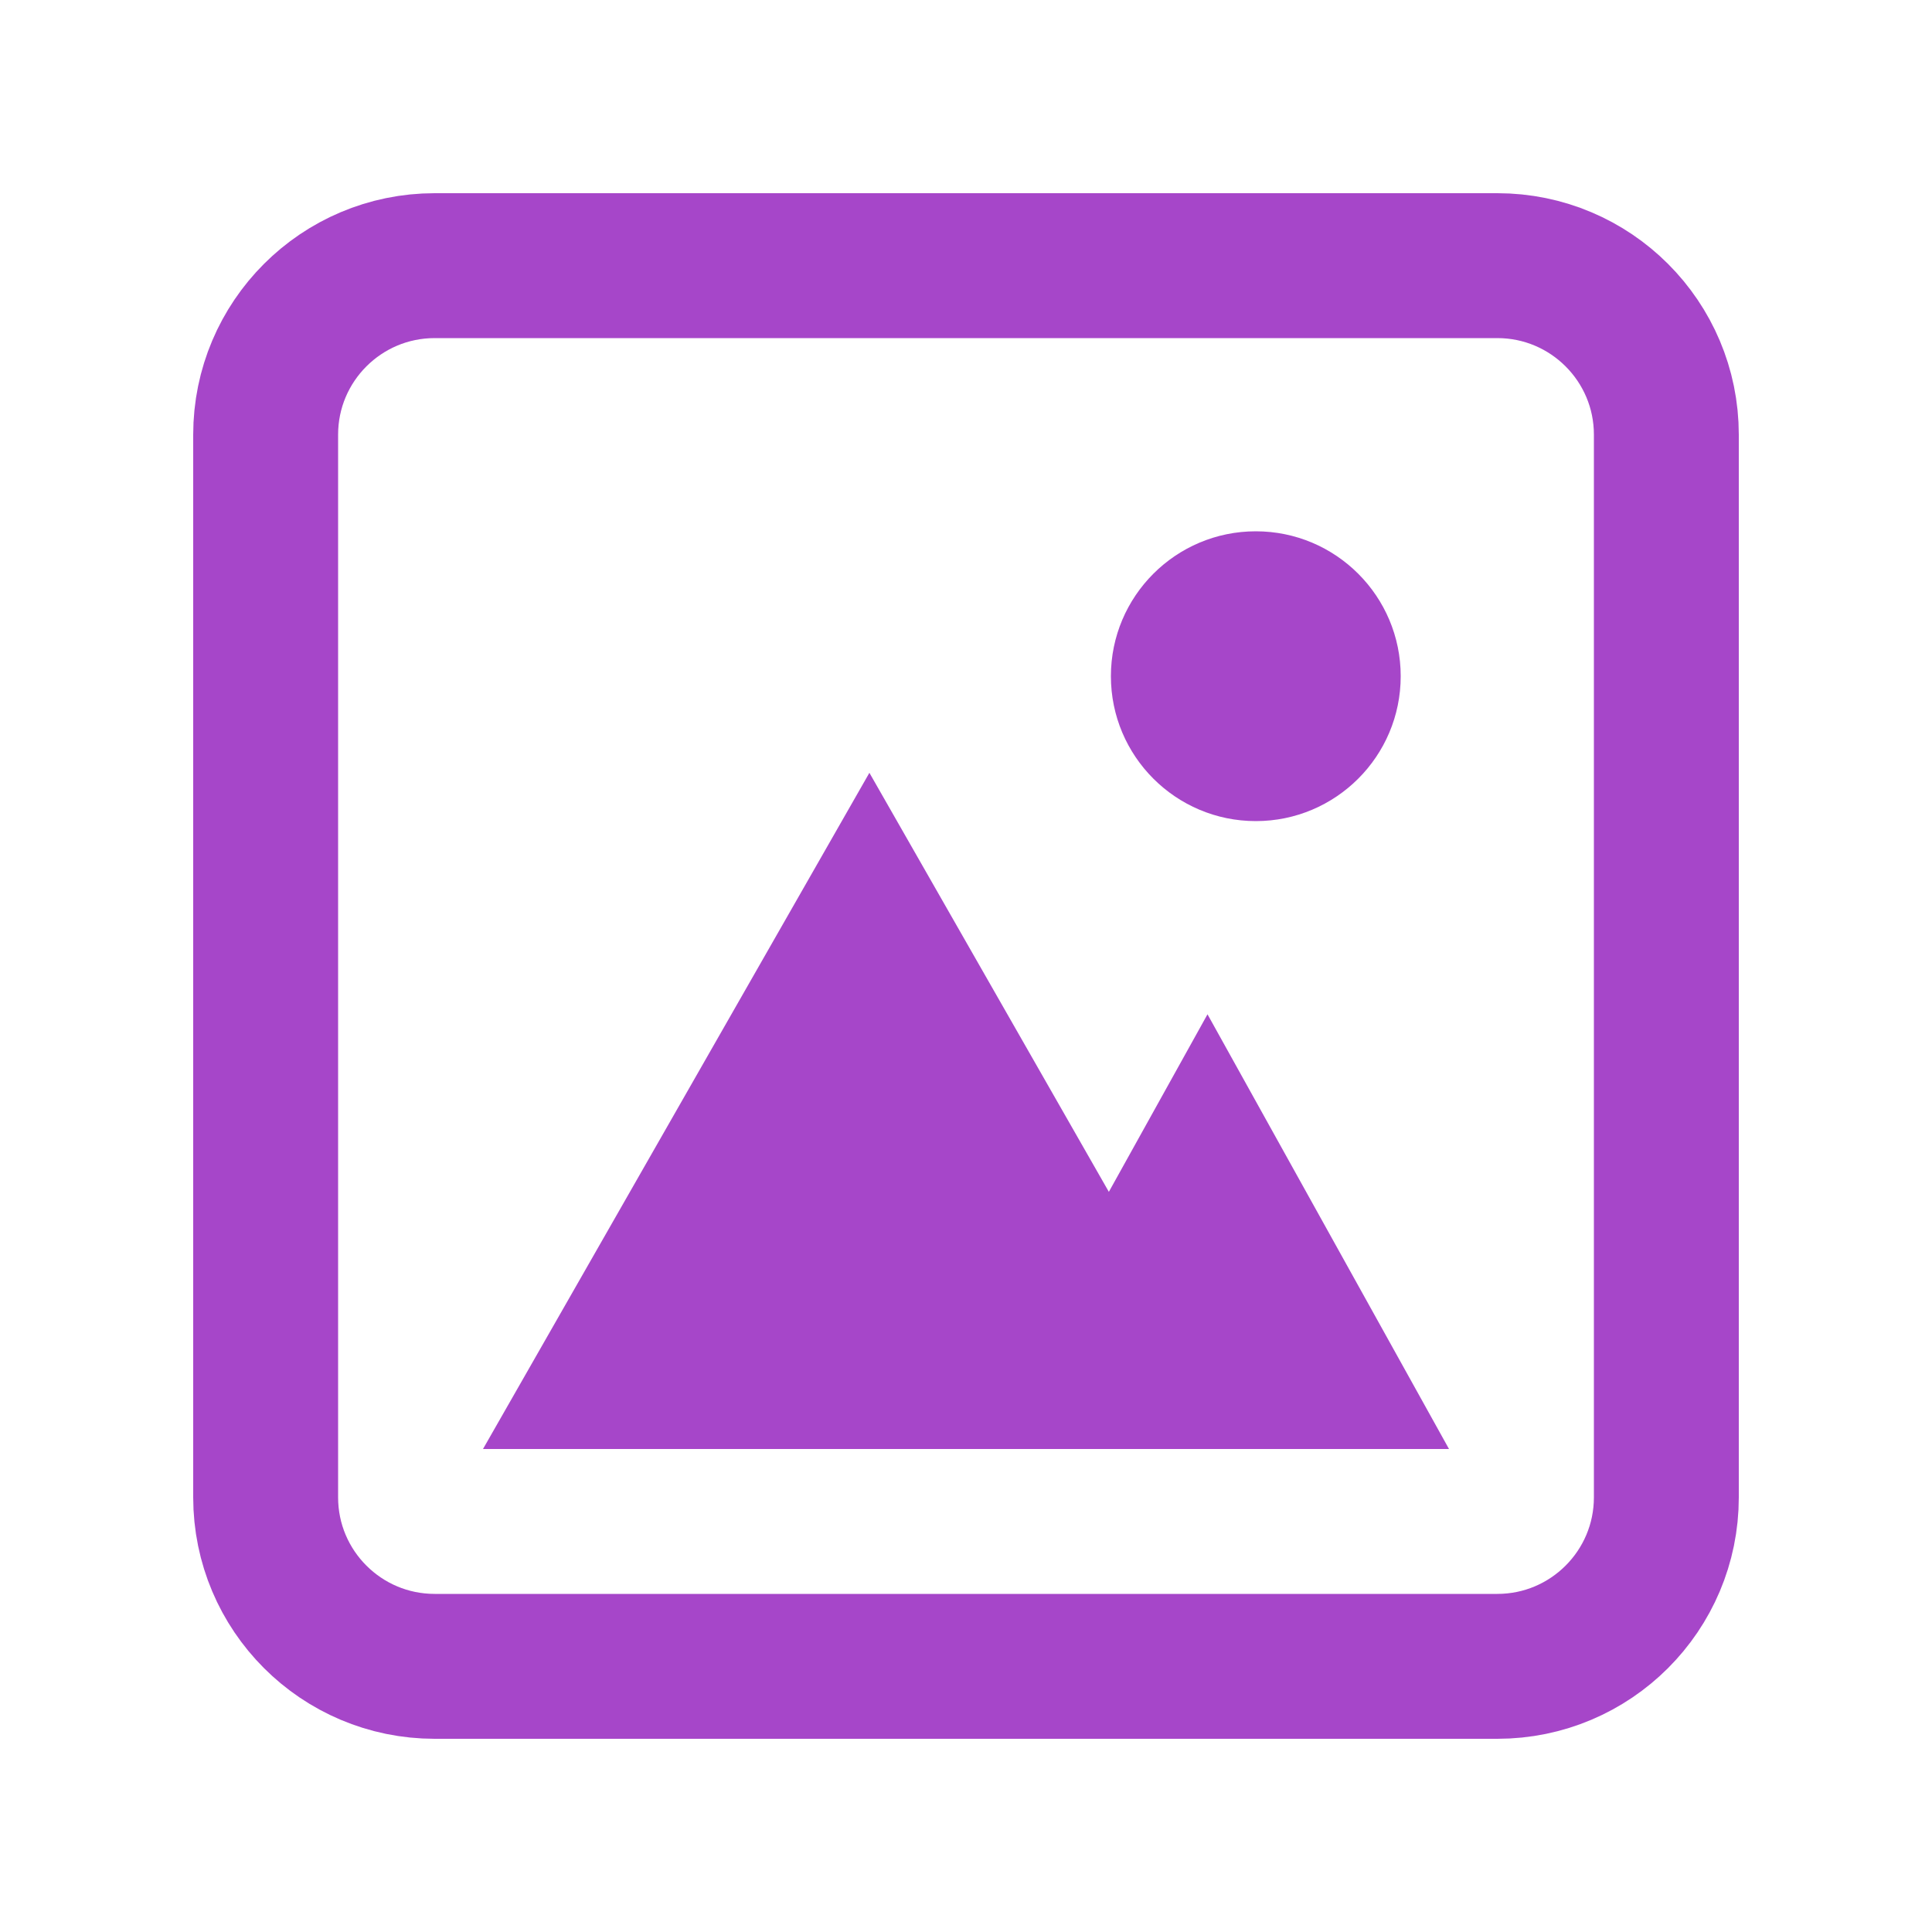
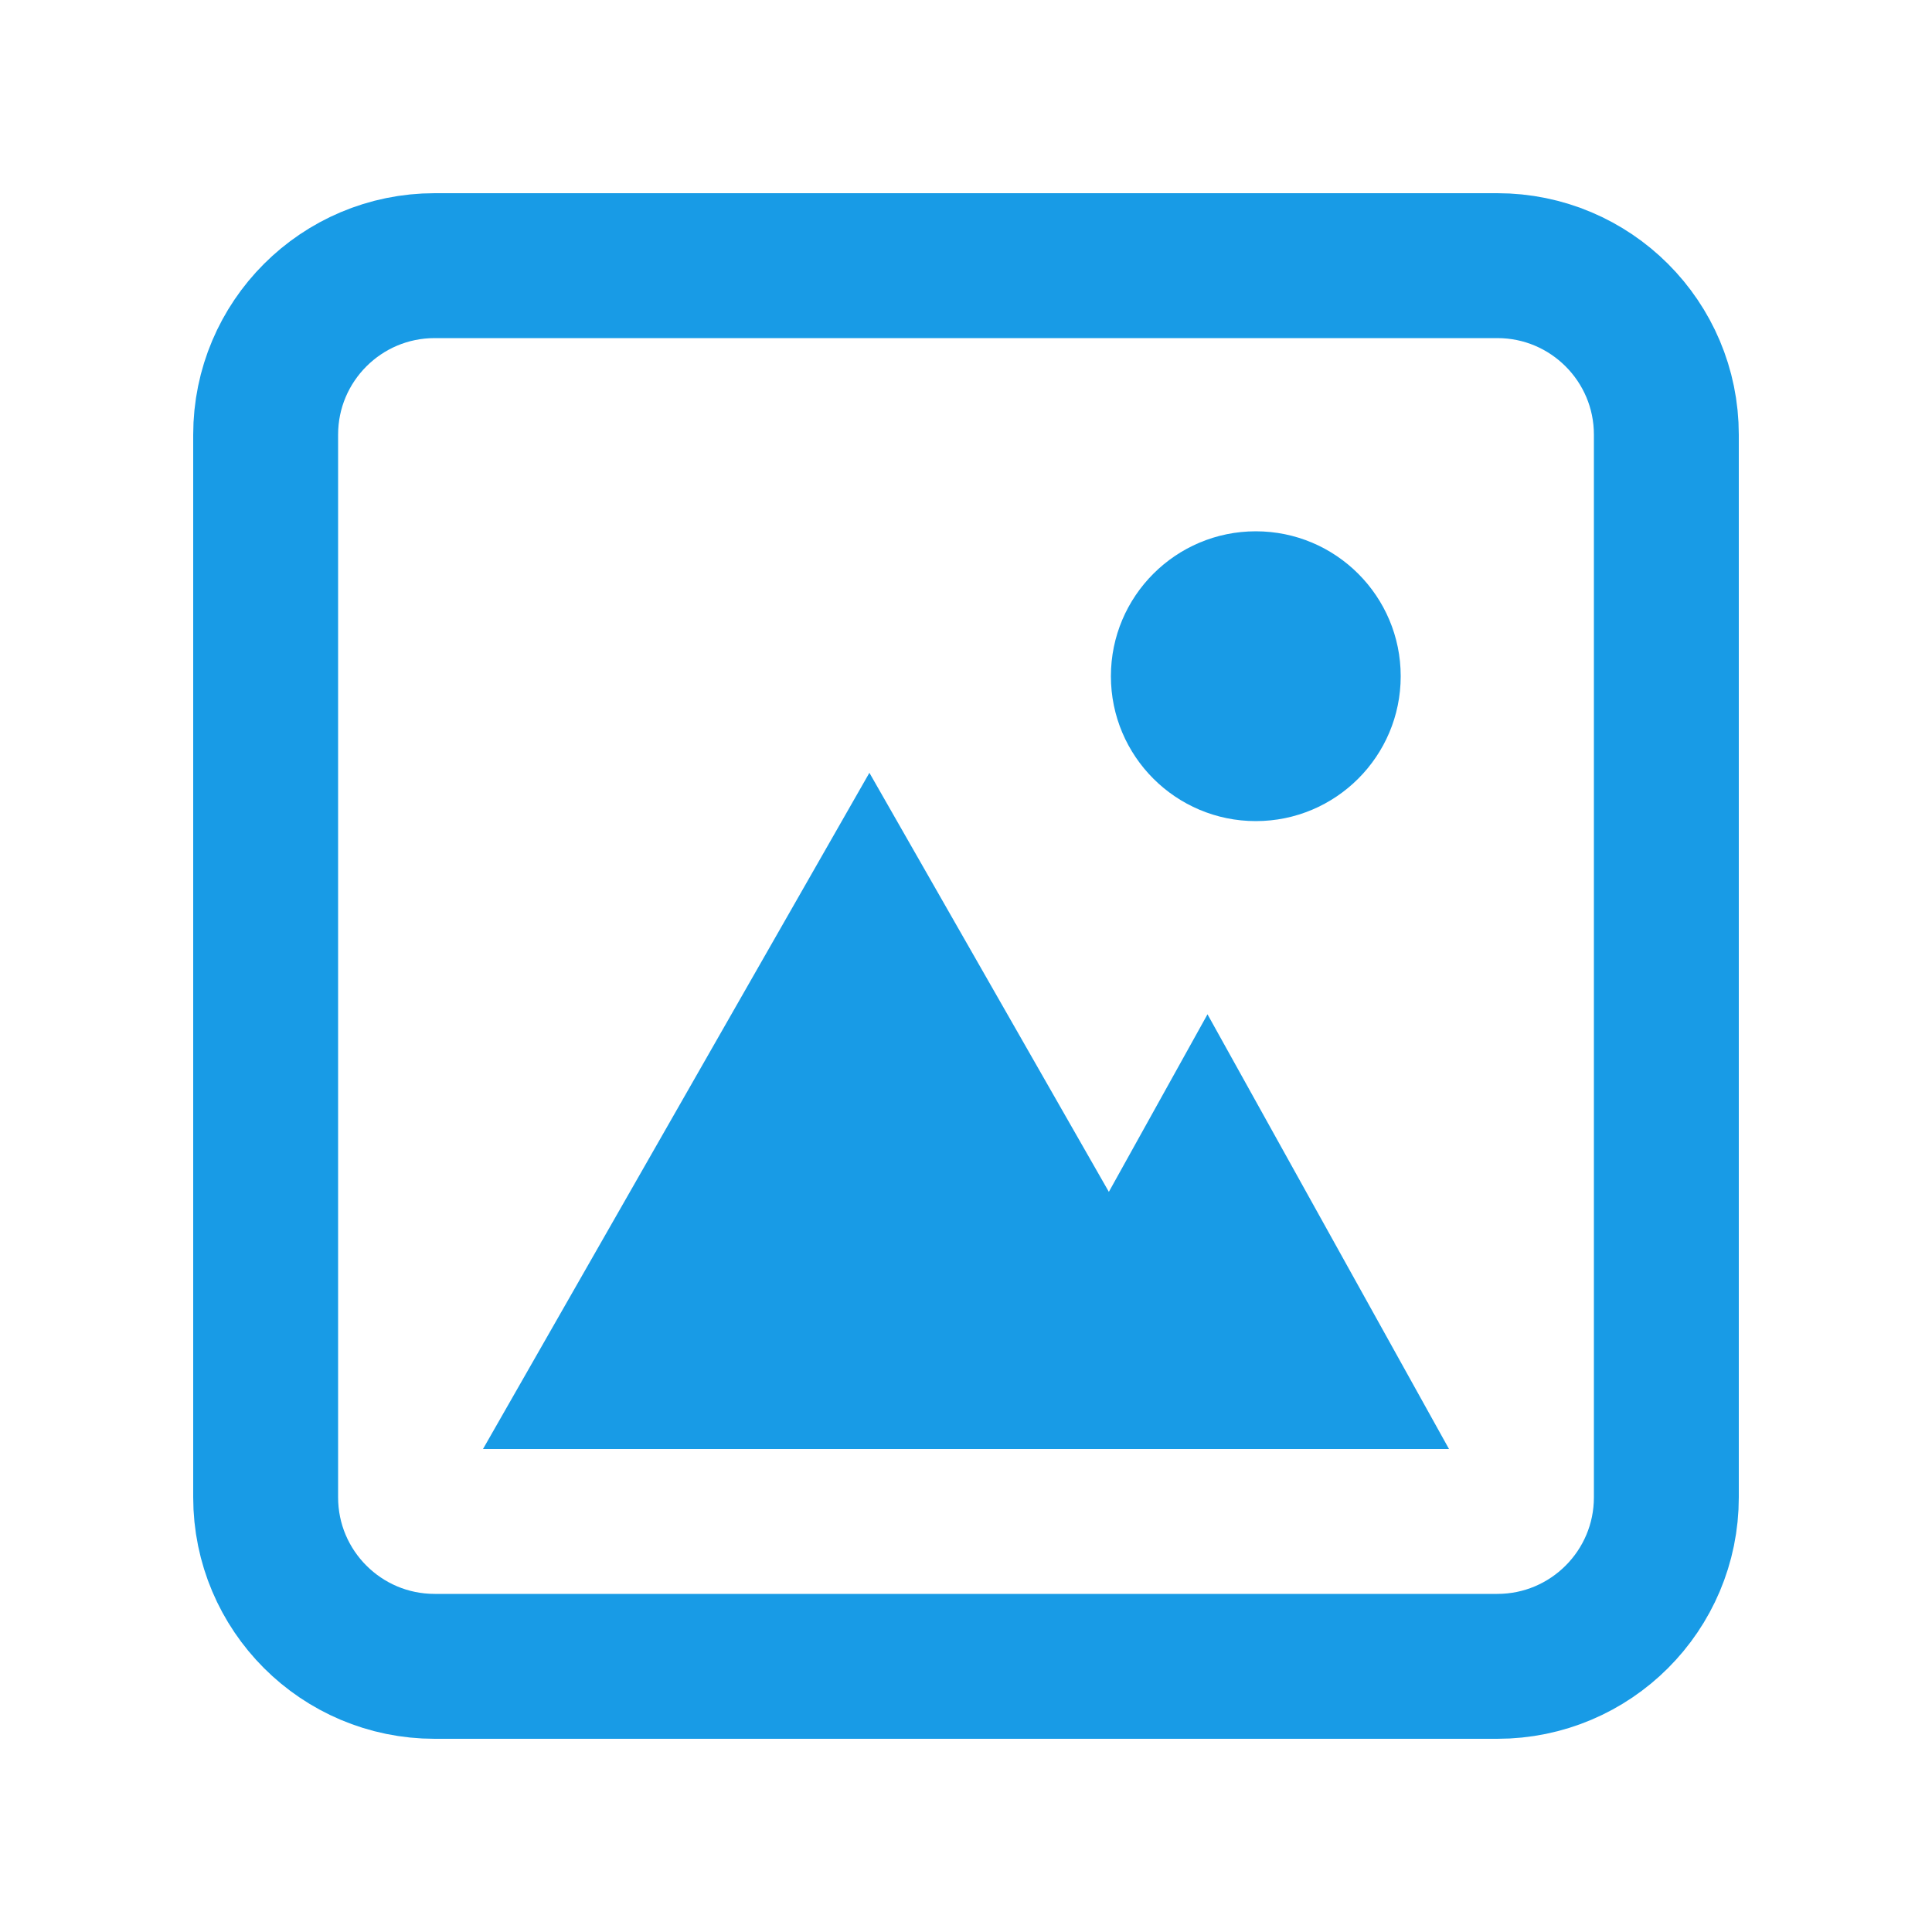
<svg xmlns="http://www.w3.org/2000/svg" width="20" height="20" viewBox="0 0 20 20" fill="none">
-   <rect x="2.75" y="2.75" width="14.5" height="14.5" rx="1.75" stroke="#A646C9" stroke-width="1.5" />
-   <path d="M13 8.5C13.828 8.5 14.5 7.828 14.5 7C14.5 6.172 13.828 5.5 13 5.5C12.172 5.5 11.5 6.172 11.5 7C11.5 7.828 12.172 8.5 13 8.5Z" fill="#A646C9" />
-   <path d="M5 15L9 8L13 15H5Z" fill="#A646C9" />
-   <path d="M10 15L12.5 10.5L15 15L10 15Z" fill="#A646C9" />
+   <rect x="2.75" y="2.75" width="14.5" height="14.5" rx="1.75" stroke="#189BE6" stroke-width="1.5" />
+   <path d="M13 8.5C13.828 8.5 14.5 7.828 14.5 7C14.5 6.172 13.828 5.5 13 5.5C12.172 5.5 11.5 6.172 11.5 7C11.5 7.828 12.172 8.5 13 8.5Z" fill="#189BE6" />
+   <path d="M5 15L9 8L13 15H5Z" fill="#189BE6" />
+   <path d="M10 15L12.5 10.5L15 15L10 15Z" fill="#189BE6" />
</svg>
